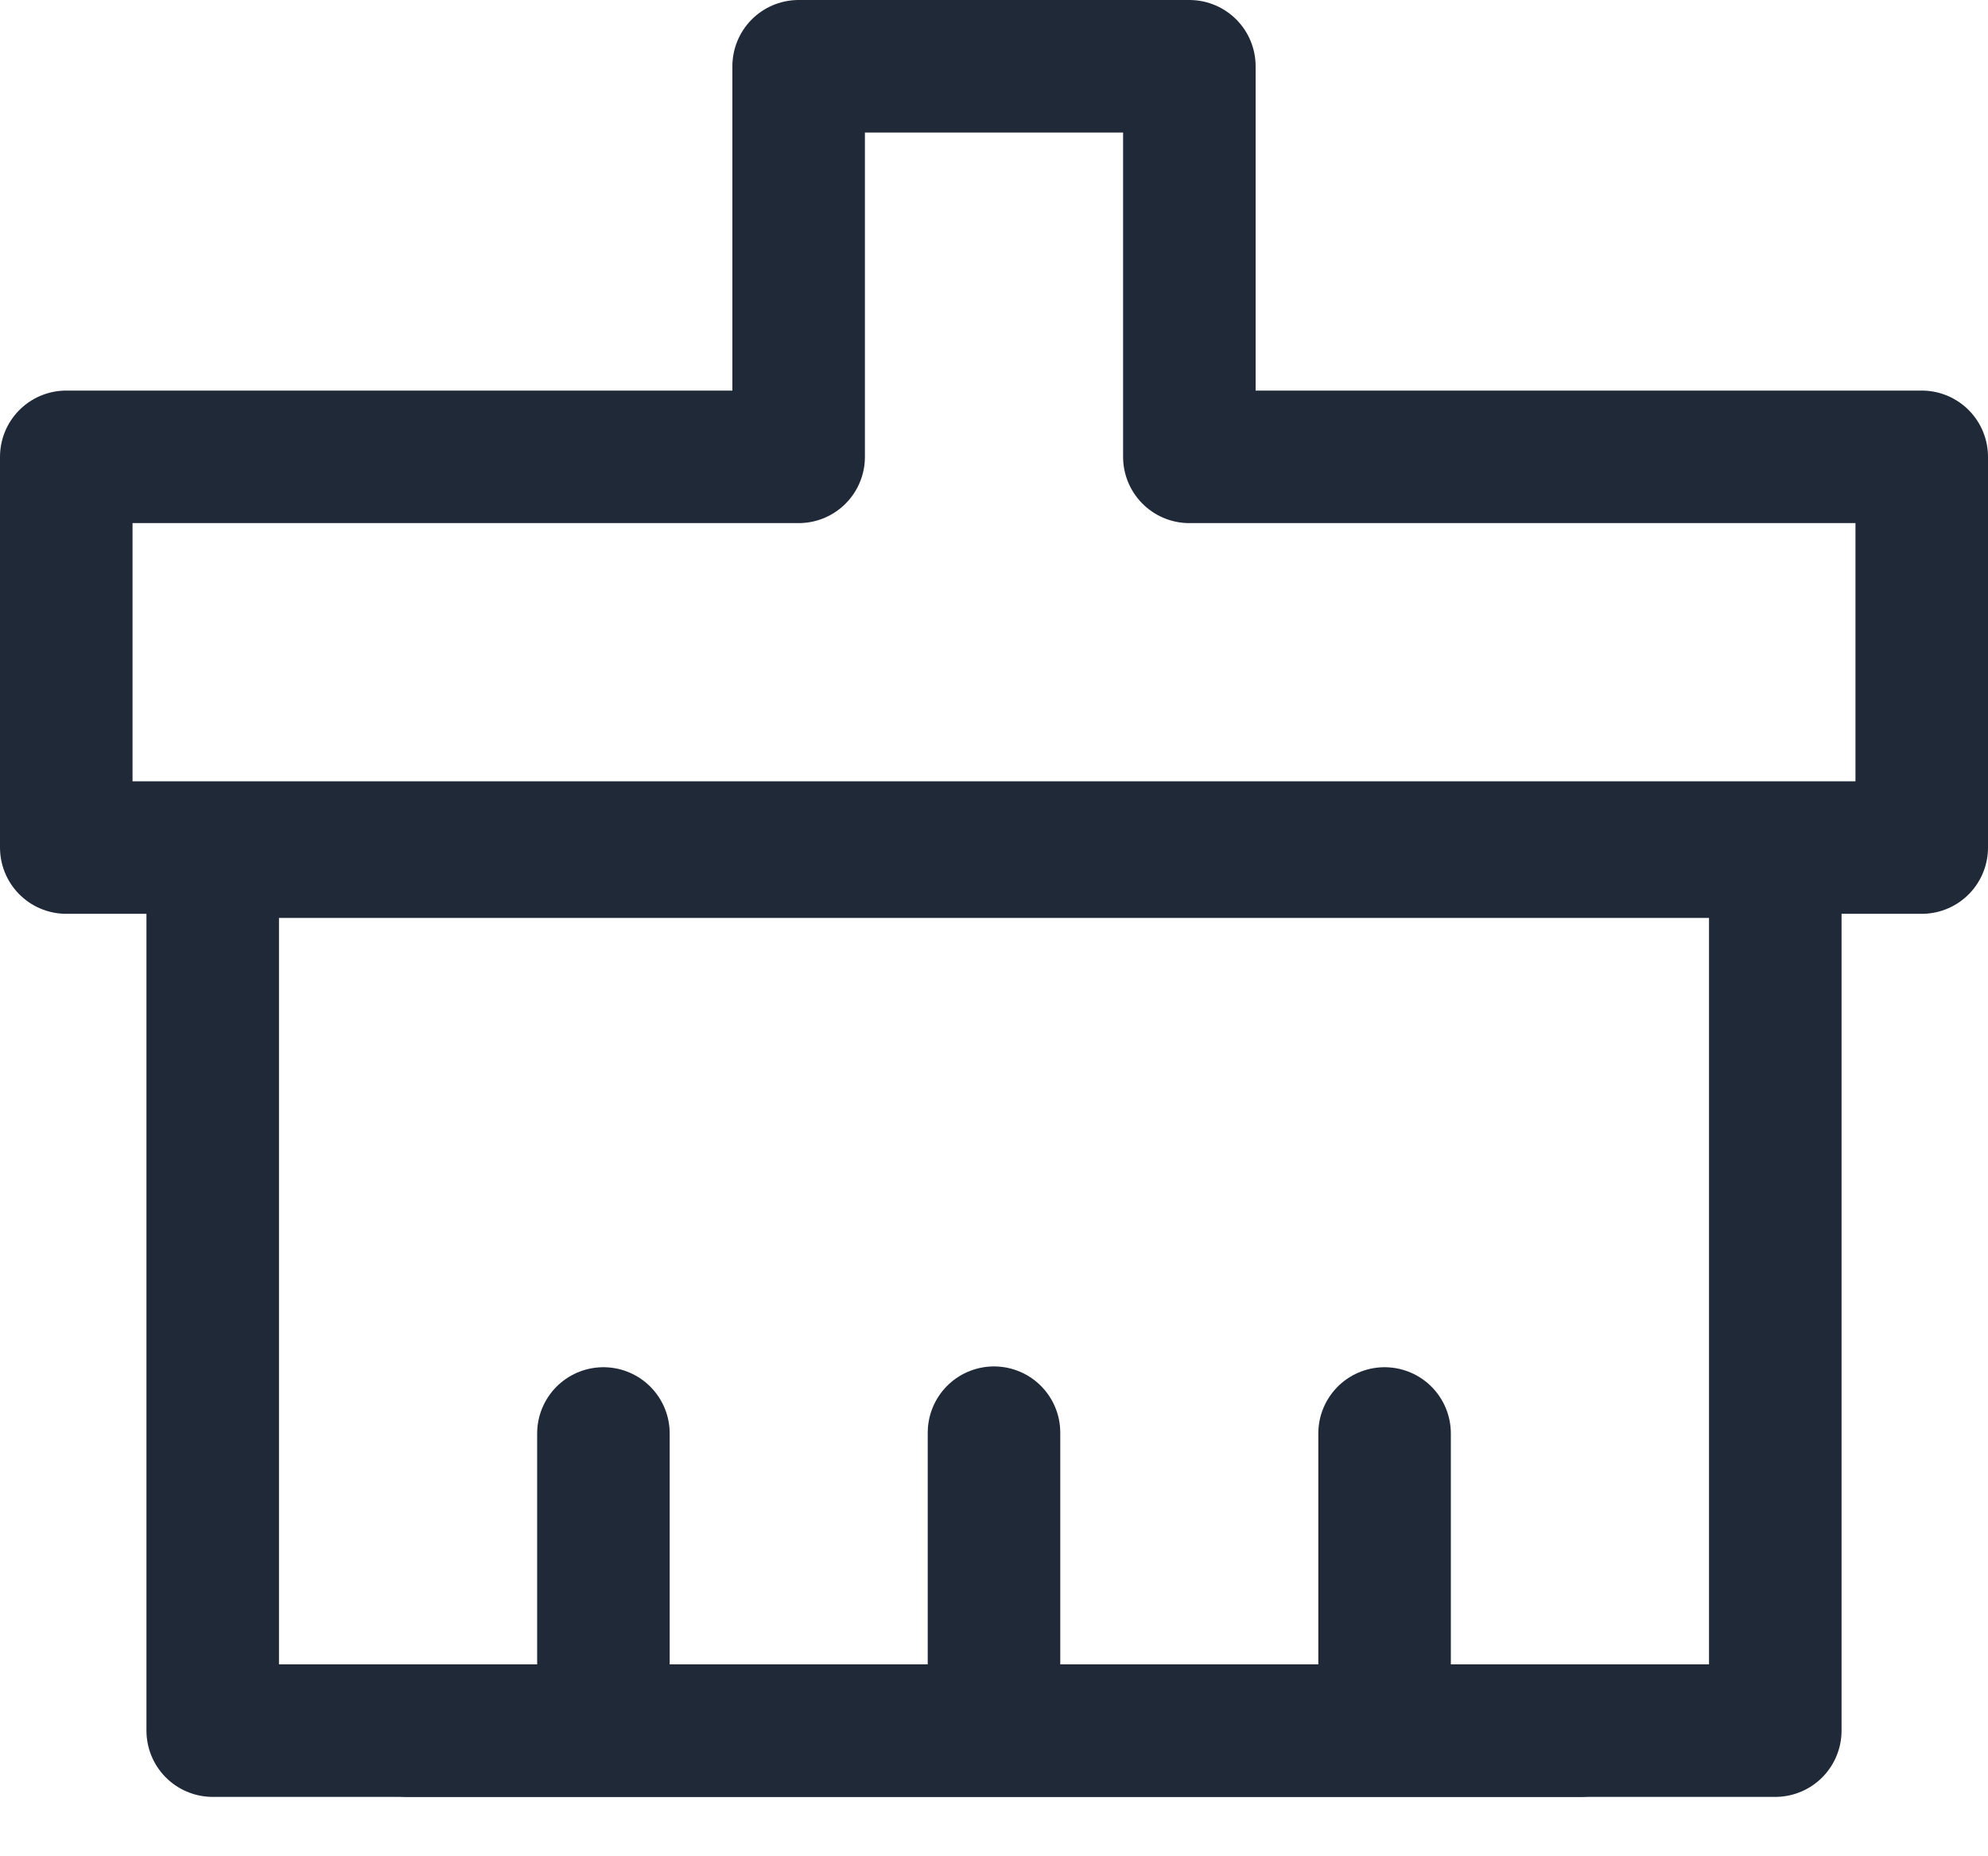
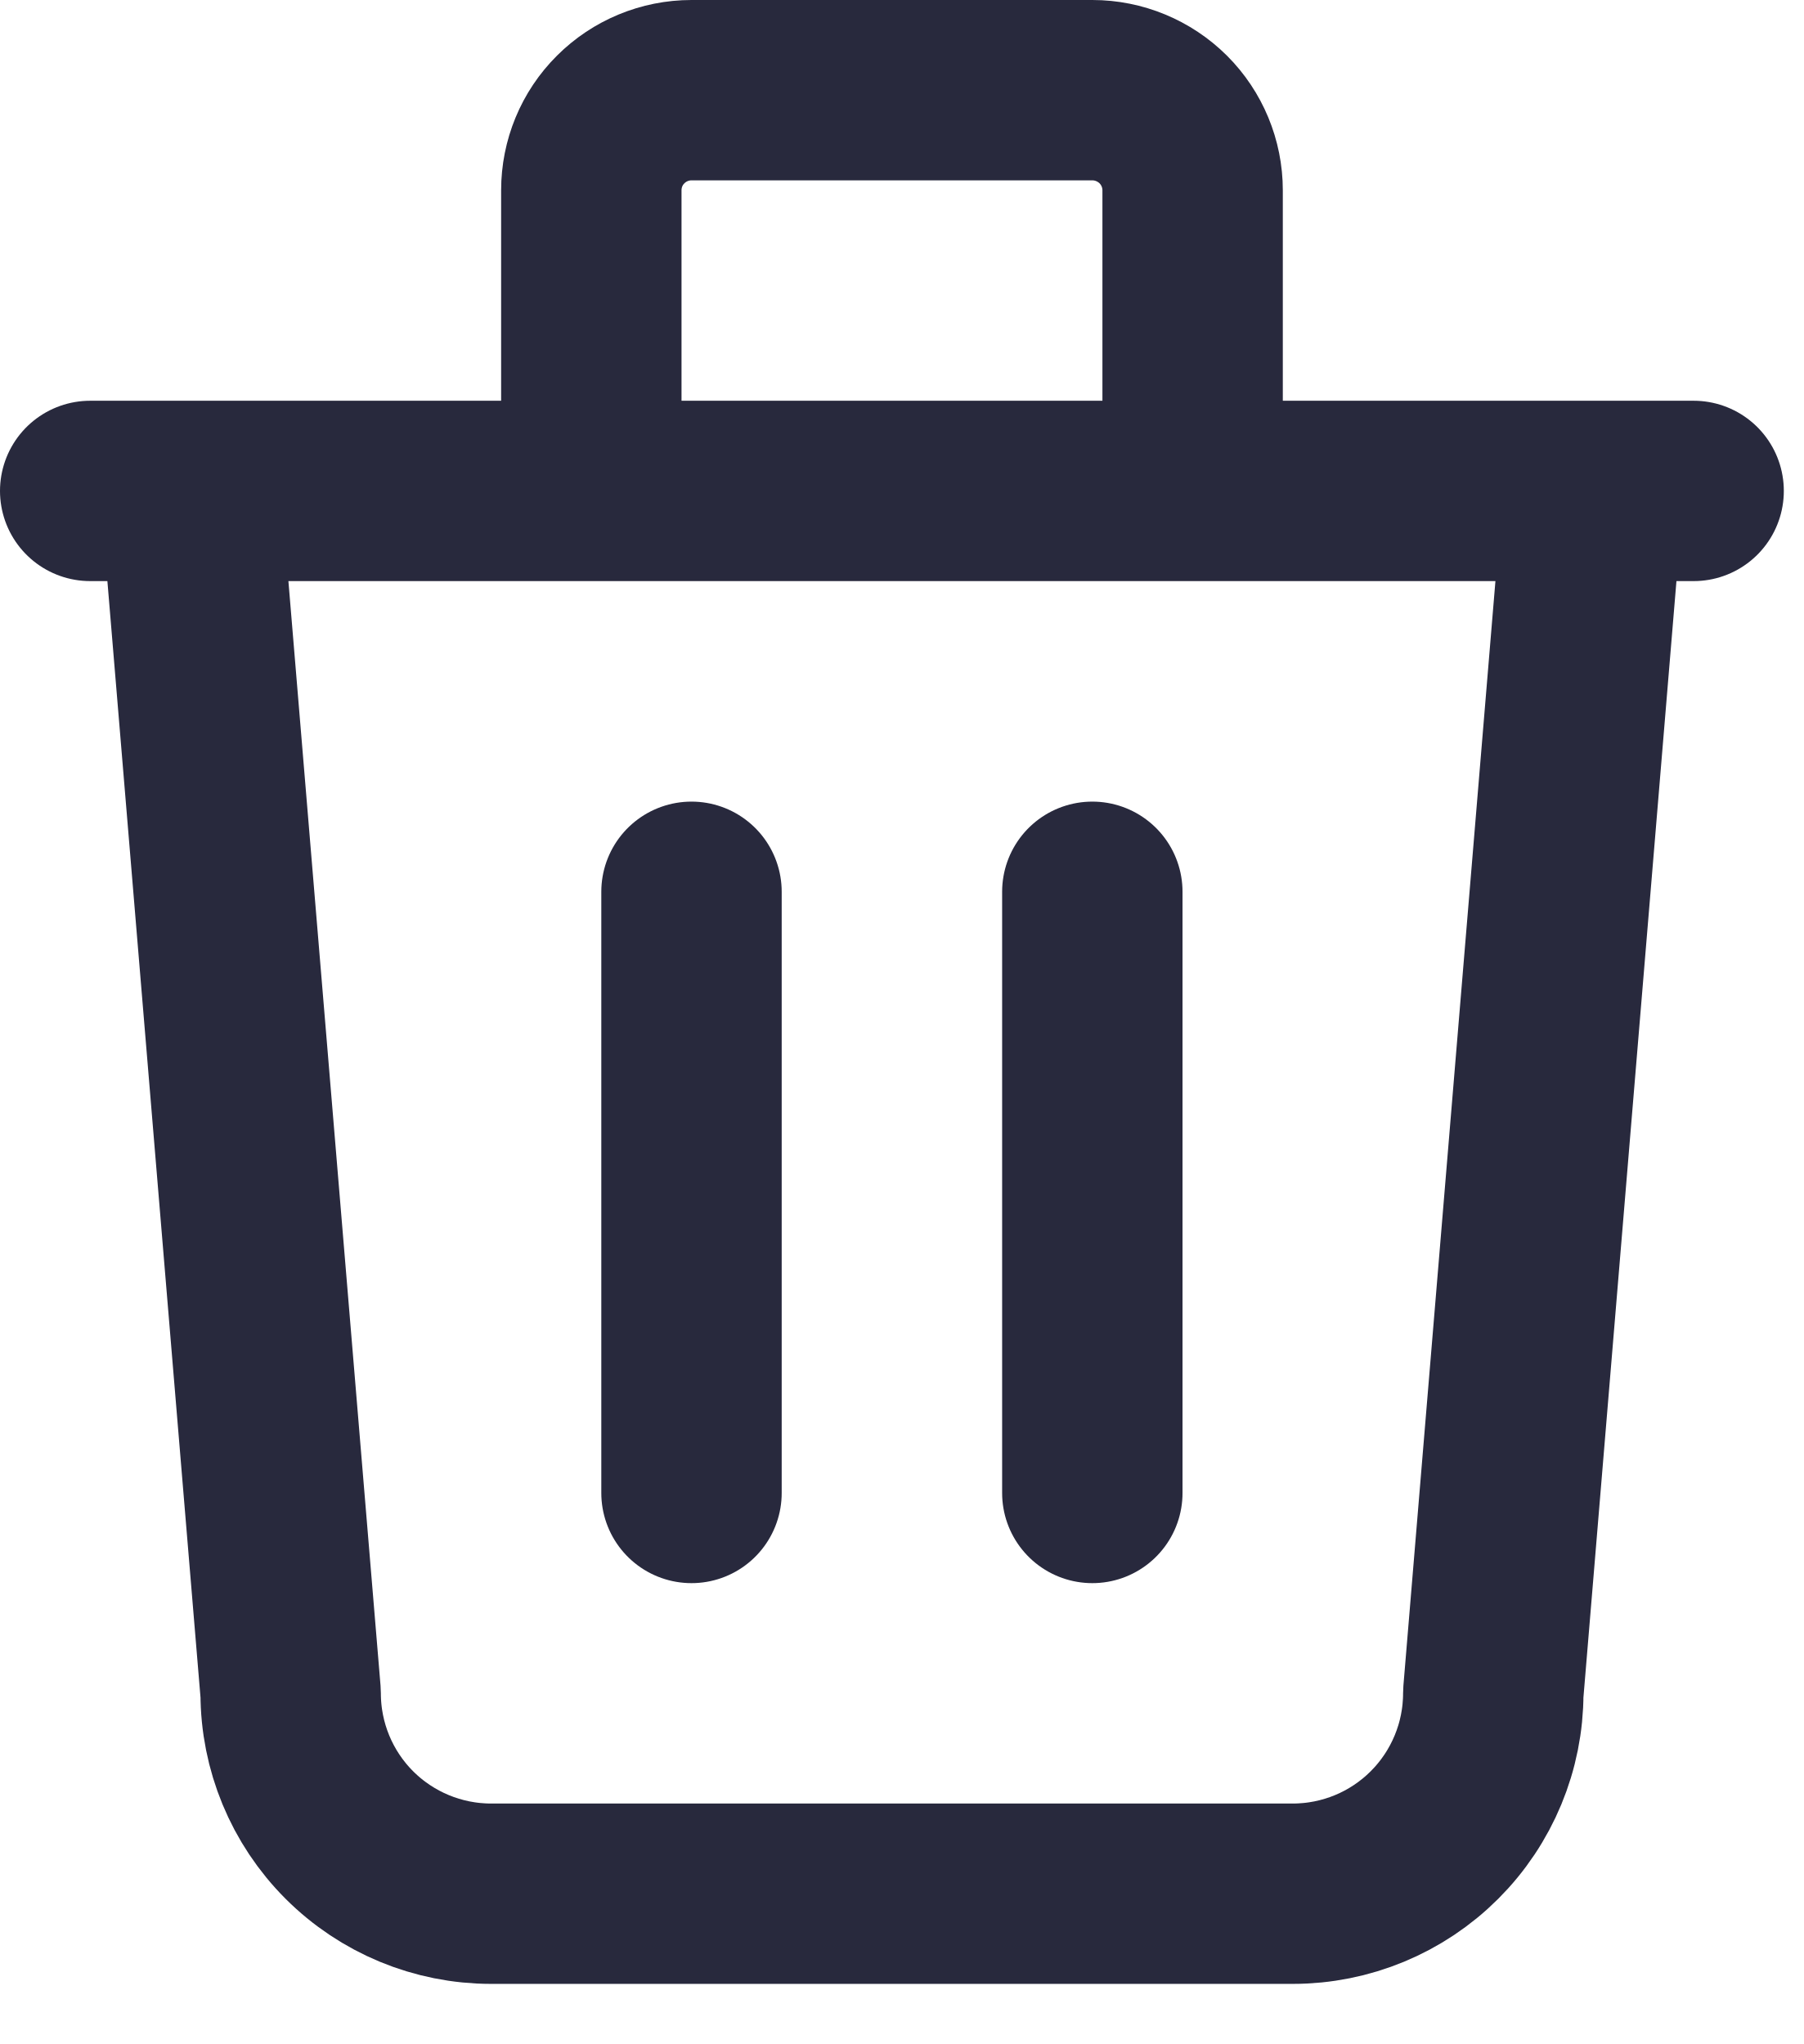
- <svg xmlns="http://www.w3.org/2000/svg" width="15" height="14" viewBox="0 0 15 14" fill="none">
-   <path d="M4.553 13.02V10.816" stroke="#1F2937" stroke-linecap="round" stroke-linejoin="round" />
-   <path fill-rule="evenodd" clip-rule="evenodd" d="M6.026 0.5H8.974V3.447H14.5V6.395H0.5V3.447H6.026V0.5Z" stroke="#1F2937" stroke-linejoin="round" />
-   <path d="M1.605 13.058H13.395V6.426H1.605V13.058Z" stroke="#1F2937" stroke-linejoin="round" />
-   <path d="M7.5 13.02V10.81" stroke="#1F2937" stroke-linecap="round" stroke-linejoin="round" />
-   <path d="M10.447 13.02V10.816" stroke="#1F2937" stroke-linecap="round" stroke-linejoin="round" />
-   <path d="M3.08 13.058H11.922" stroke="#1F2937" stroke-linecap="round" stroke-linejoin="round" />
+ <svg xmlns="http://www.w3.org/2000/svg" width="15" height="17" viewBox="0 0 15 17" fill="none">
+   <path d="M0.75 4.083H14.083M5.75 7.417V12.417M9.083 7.417V12.417M1.583 4.083L2.417 14.083C2.417 14.525 2.592 14.949 2.905 15.262C3.217 15.574 3.641 15.75 4.083 15.75H10.75C11.192 15.75 11.616 15.574 11.928 15.262C12.241 14.949 12.417 14.525 12.417 14.083L13.25 4.083M4.917 4.083V1.583C4.917 1.362 5.004 1.15 5.161 0.994C5.317 0.838 5.529 0.75 5.75 0.75H9.083C9.304 0.75 9.516 0.838 9.673 0.994C9.829 1.15 9.917 1.362 9.917 1.583V4.083" stroke="#28293D" stroke-width="1.5" stroke-linecap="round" stroke-linejoin="round" />
</svg>
